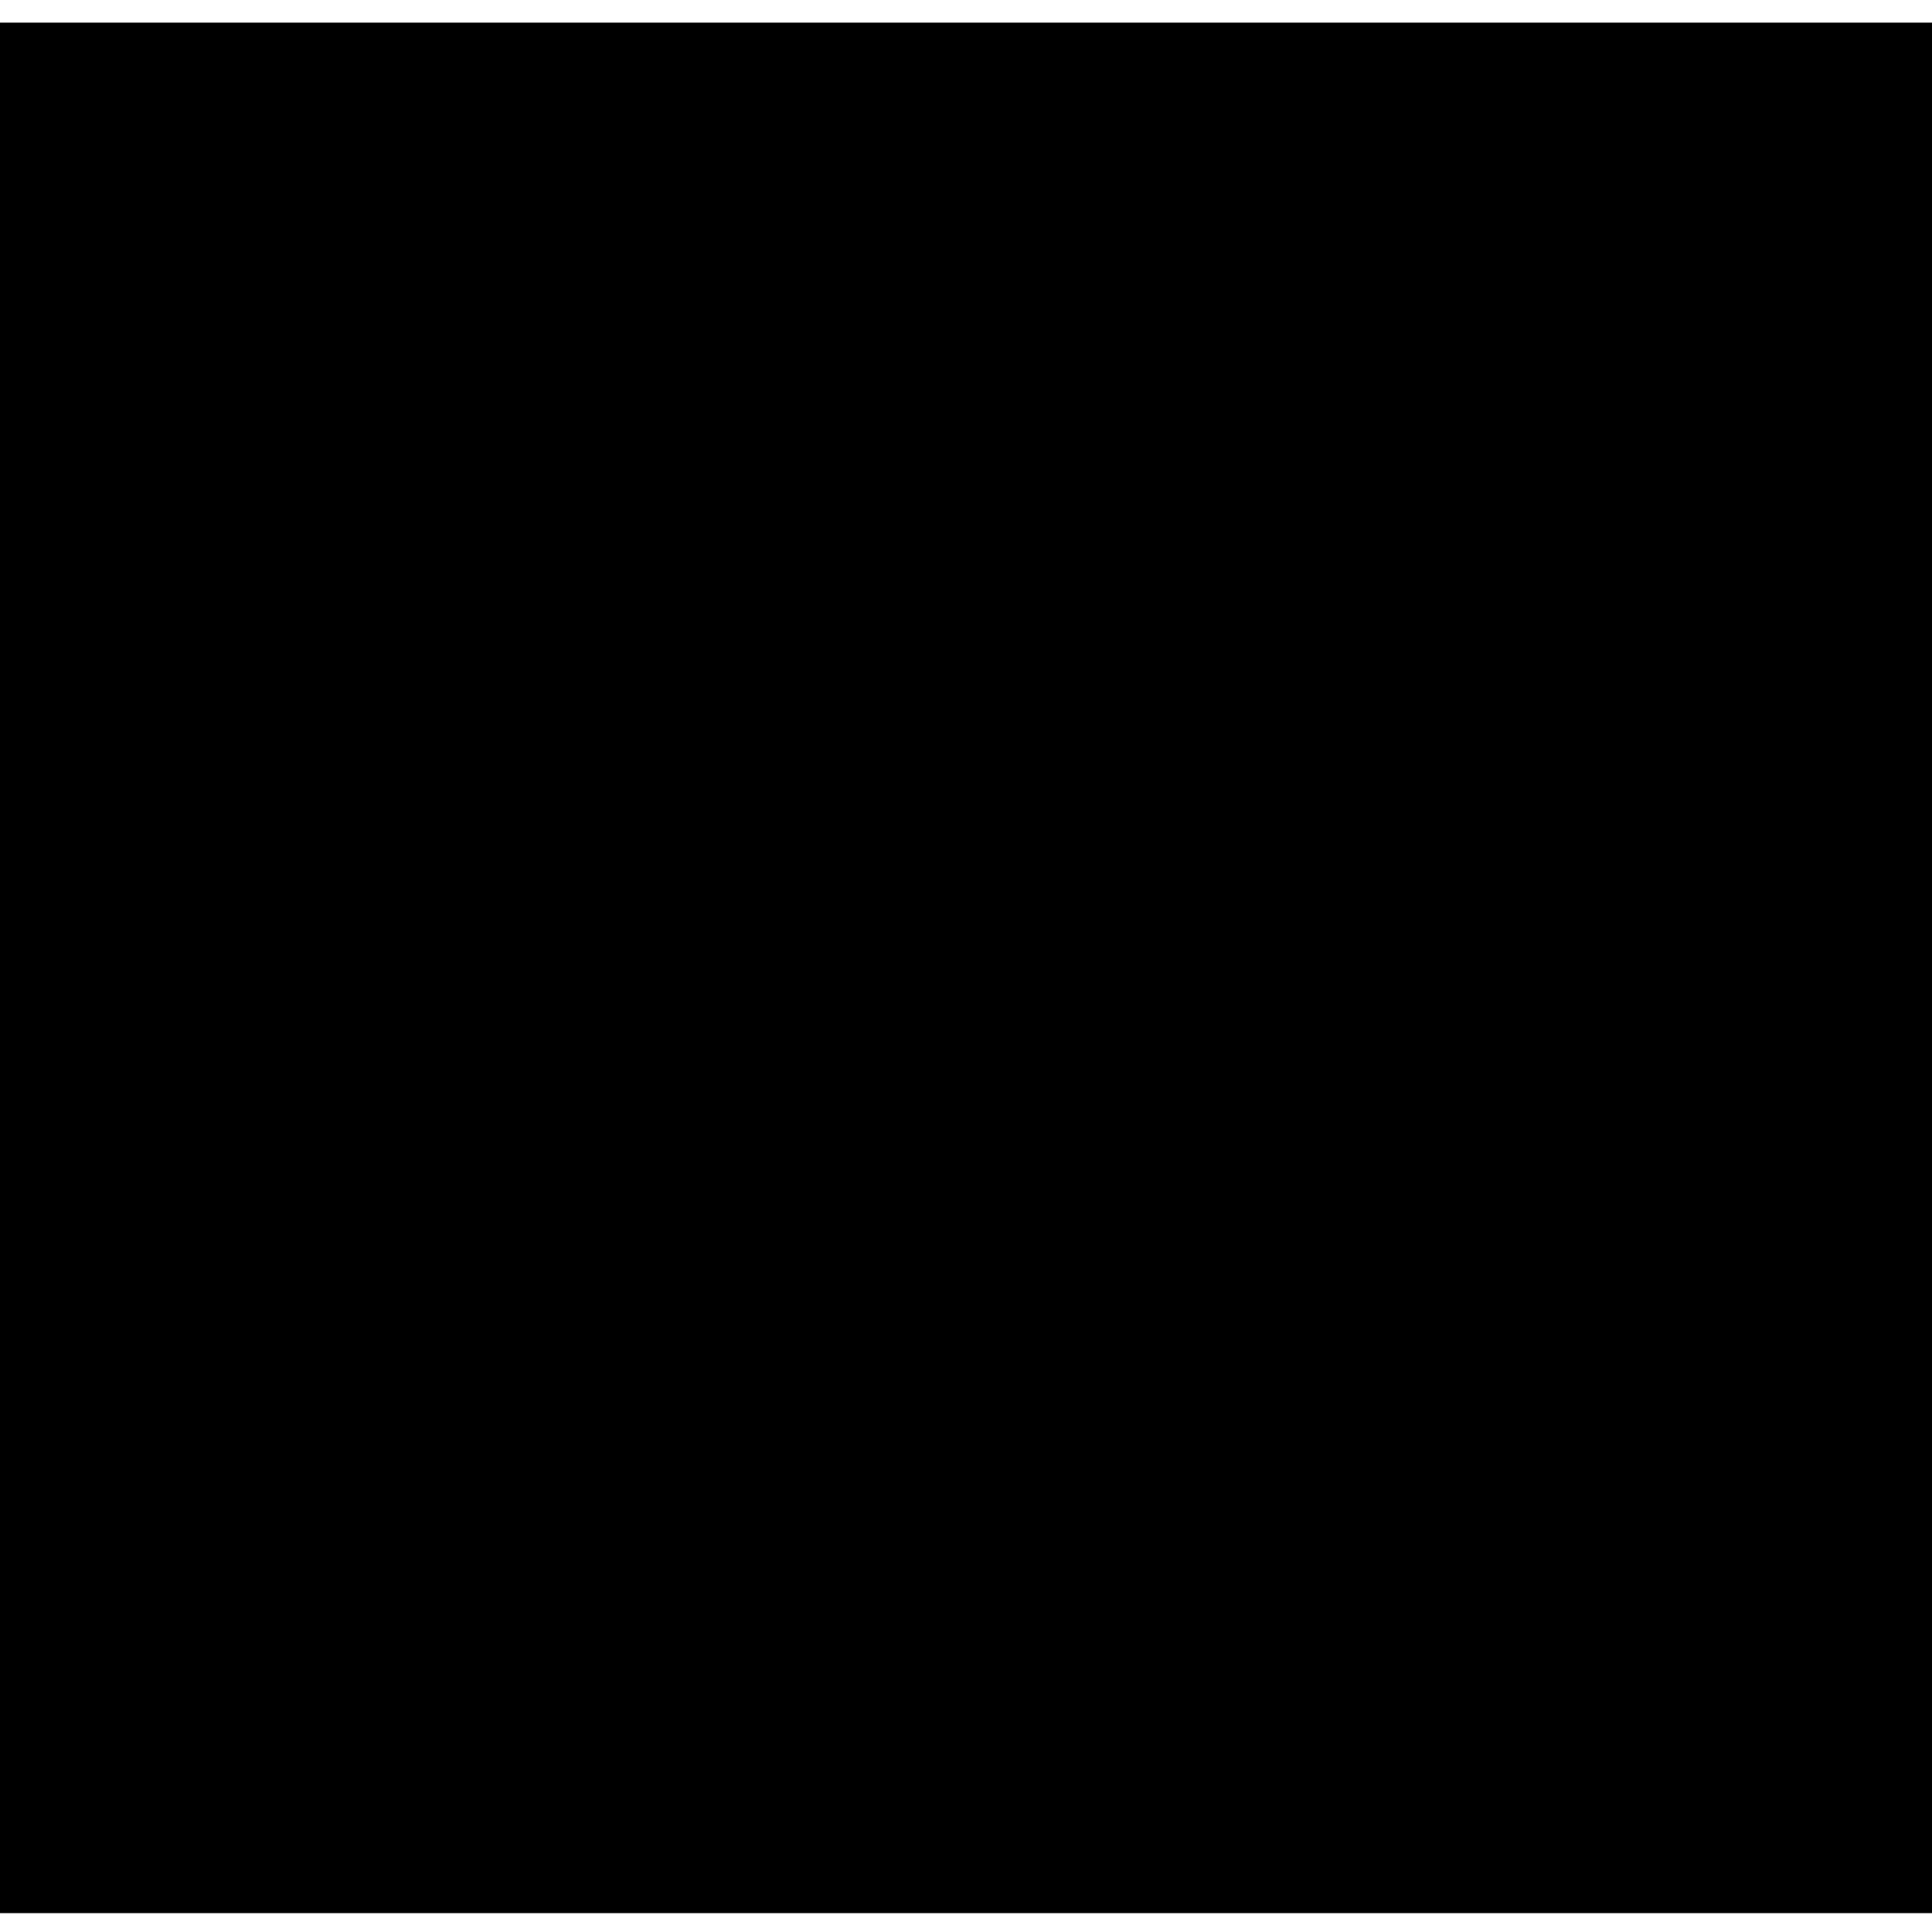
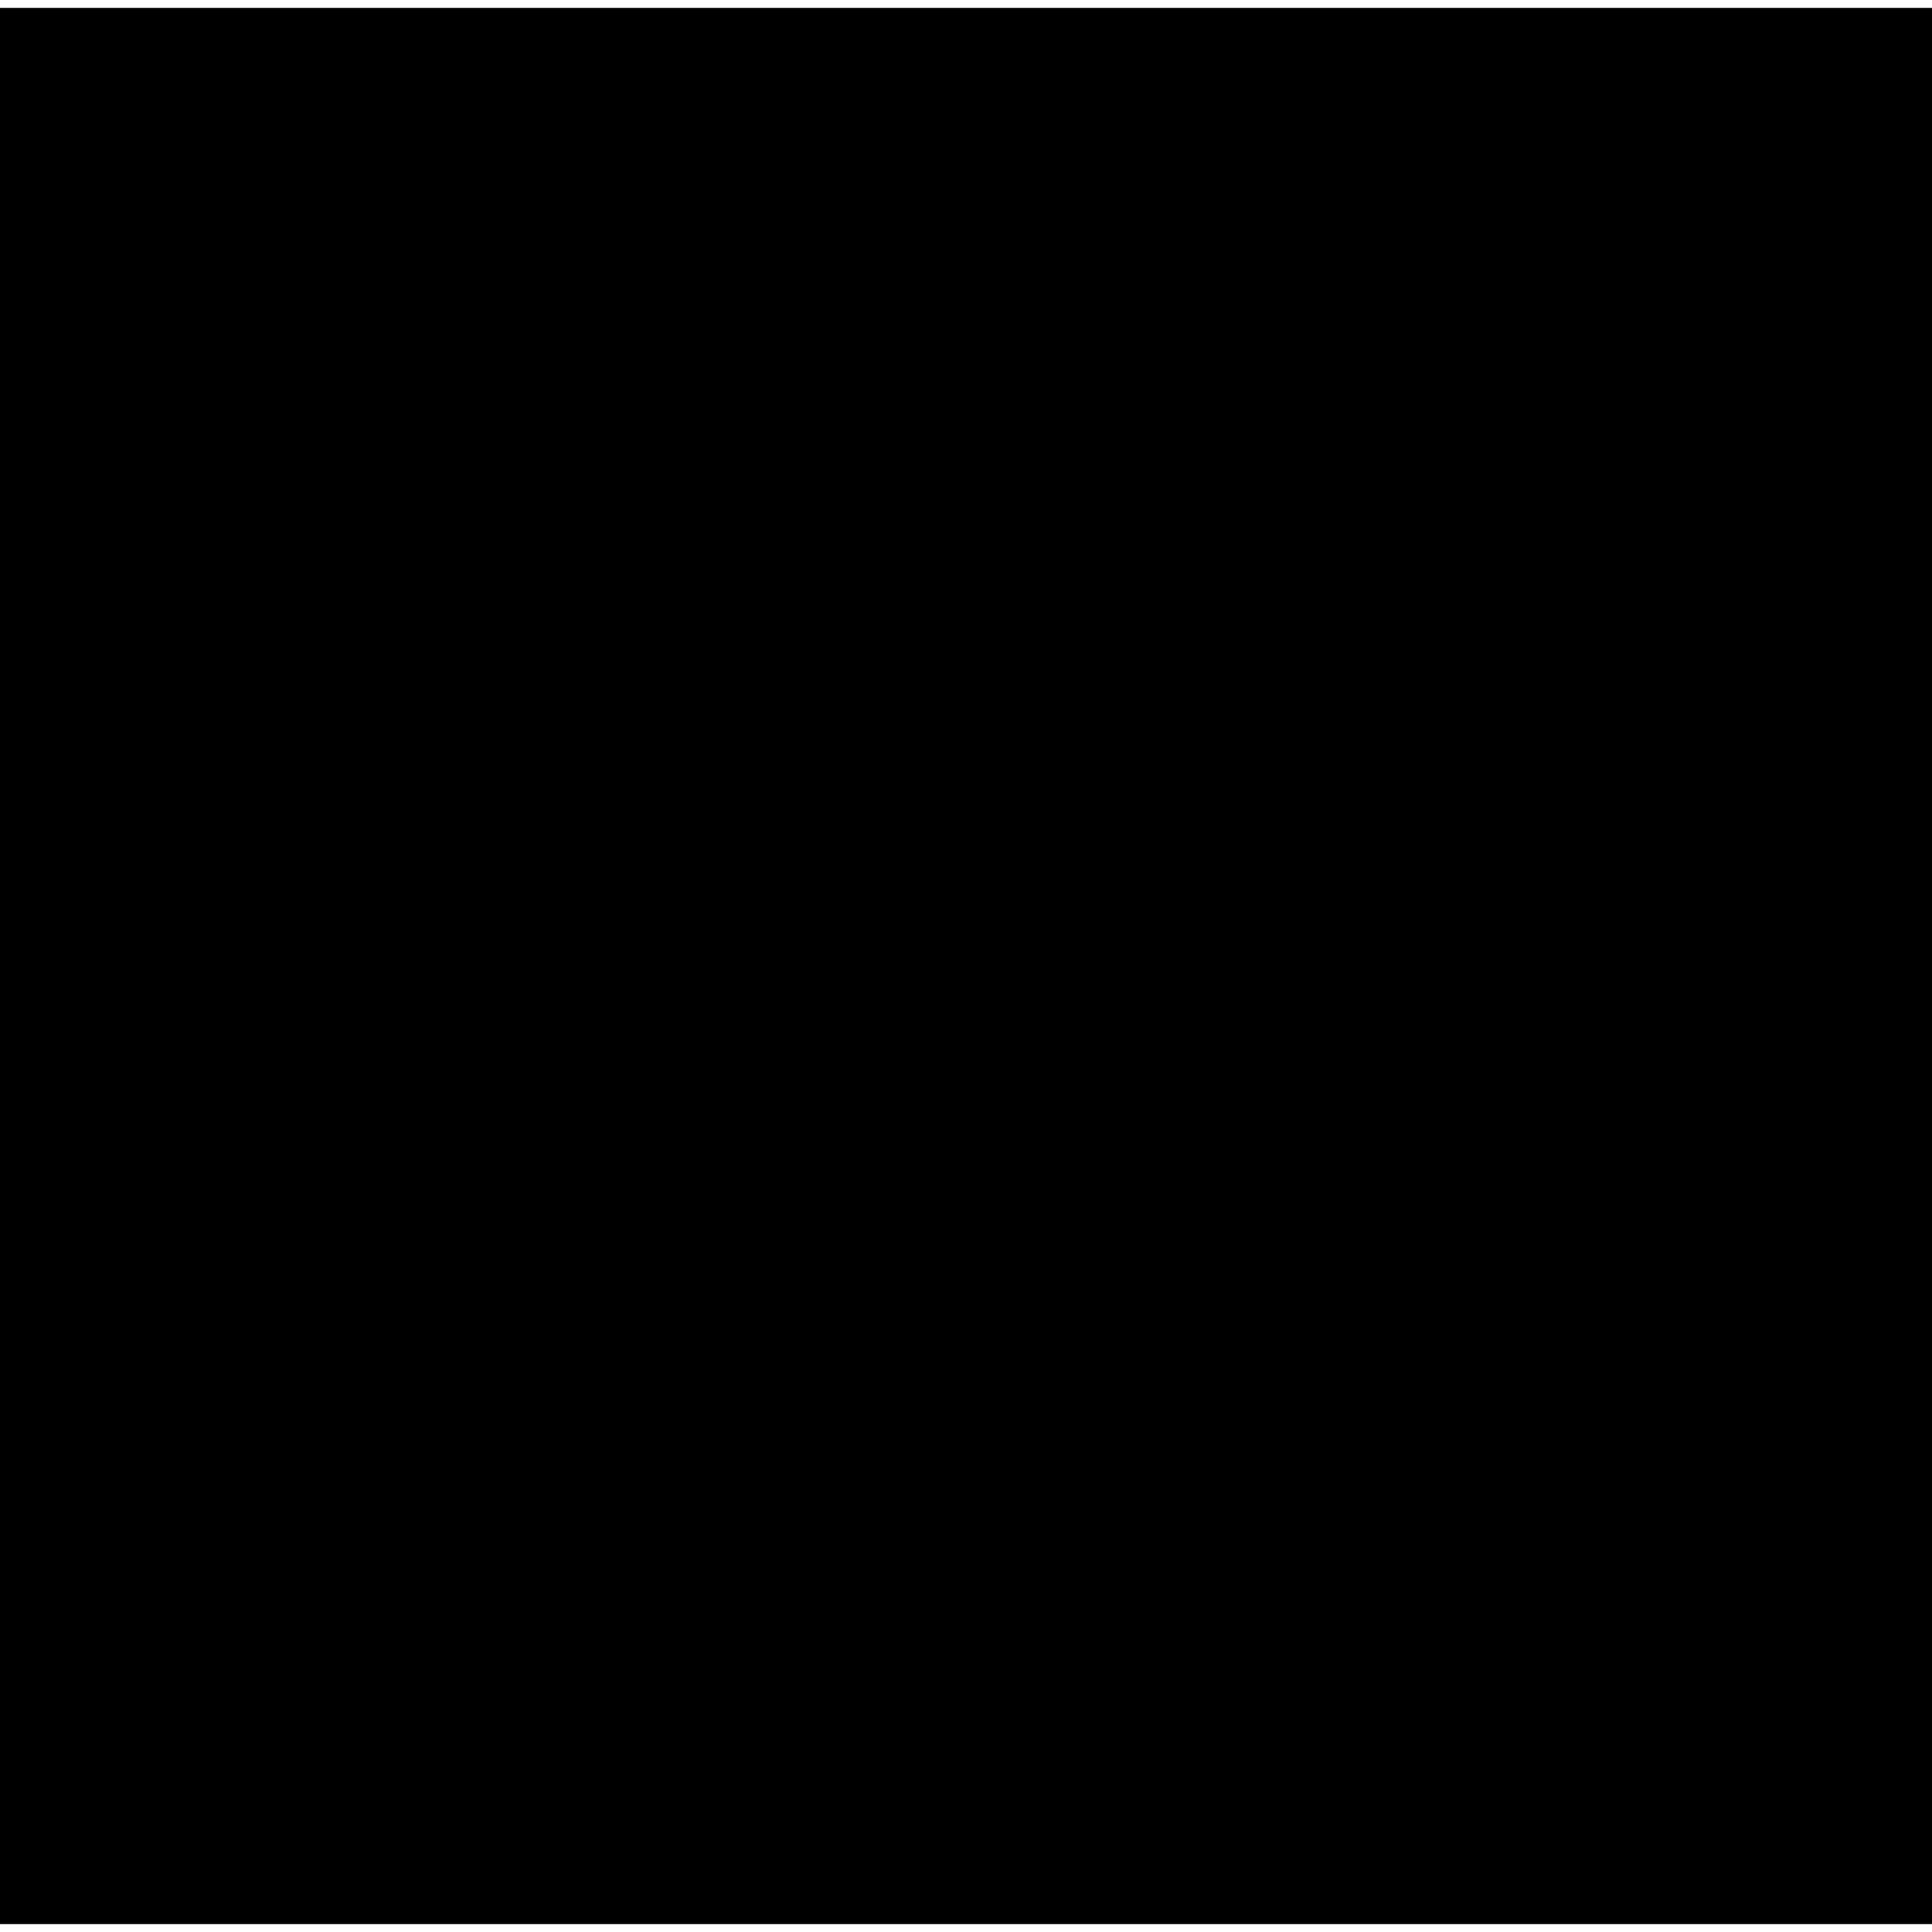
- <svg xmlns="http://www.w3.org/2000/svg" version="1.0" width="512pt" height="512pt" viewBox="0 0 512 512" preserveAspectRatio="xMidYMid meet">
-   <g transform="translate(0,512) scale(0.1,-0.1)" fill="#000000" stroke="none">
-     <path d="M0 2555 l0 -2505 2560 0 2560 0 0 2505 0 2505 -2560 0 -2560 0 0 -2505z" />
+ <svg xmlns="http://www.w3.org/2000/svg" version="1.0" width="244pt" height="244pt" viewBox="0 0 244 244" preserveAspectRatio="xMidYMid meet">
+   <g transform="translate(0,244) scale(0.1,-0.1)" fill="#000000" stroke="none">
+     <path d="M0 1220 l0 -1210 1220 0 1220 0 0 1210 0 1210 -1220 0 -1220 0 0 -1210z" />
  </g>
</svg>
